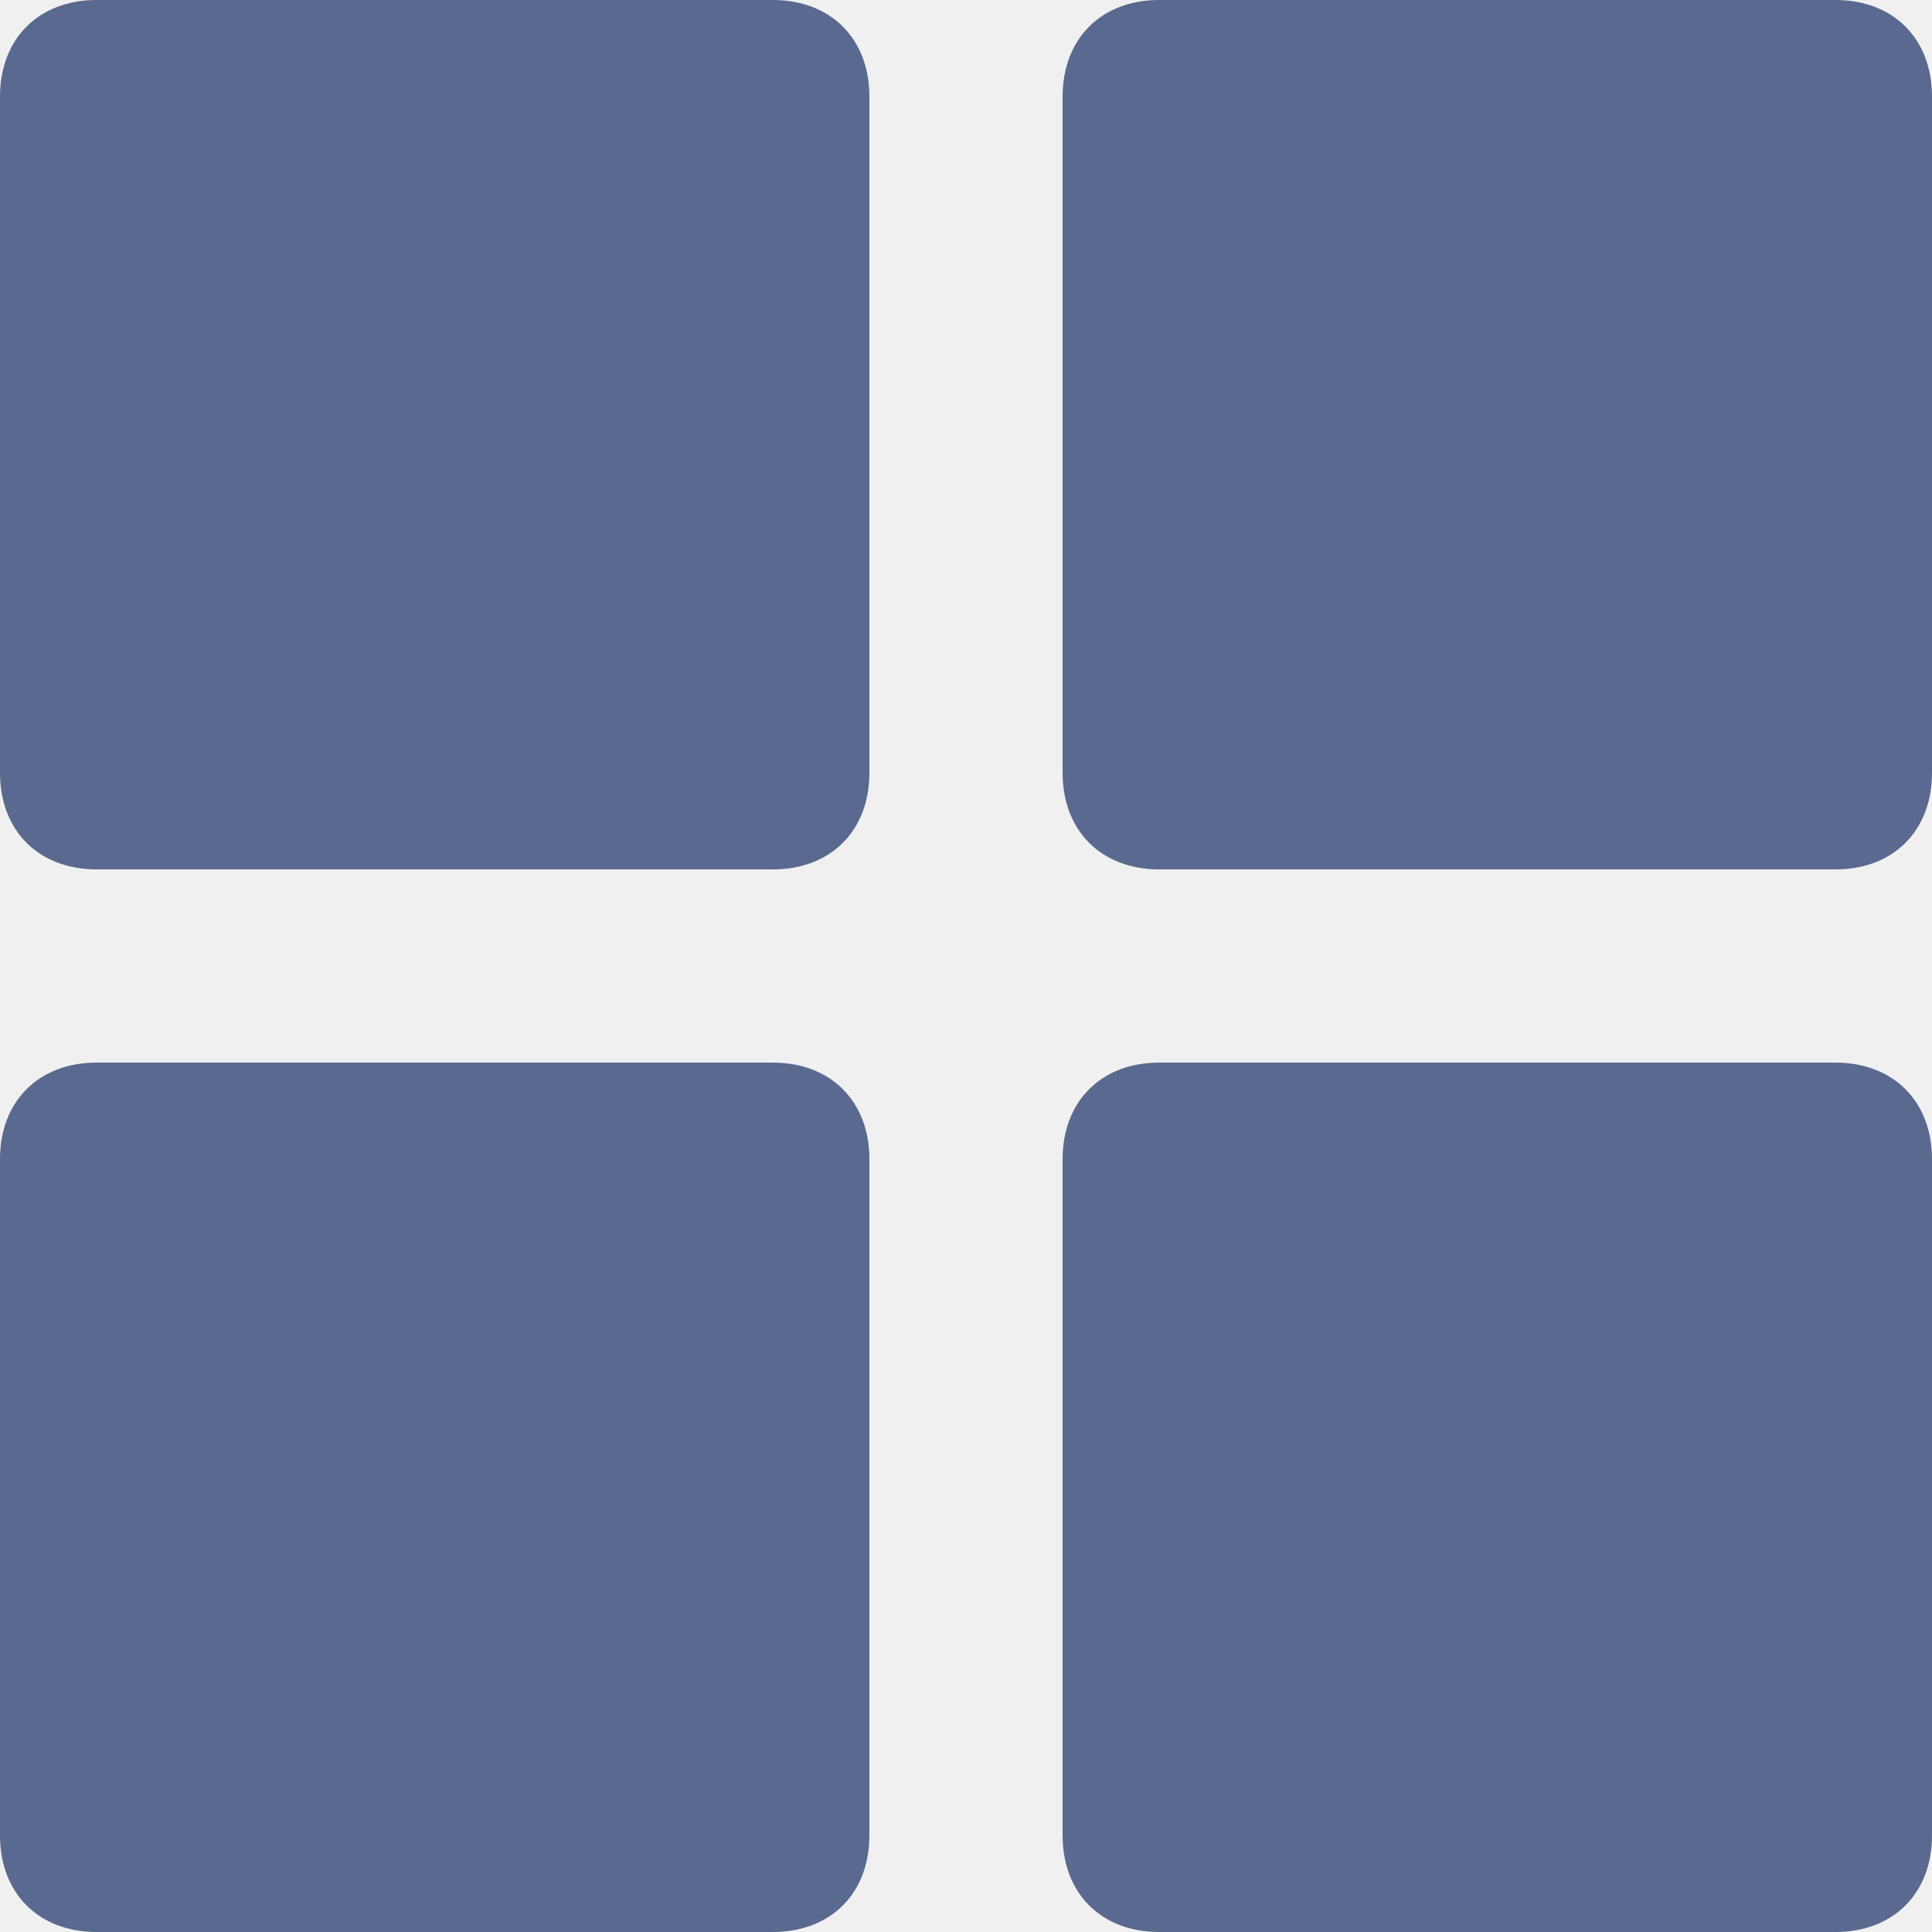
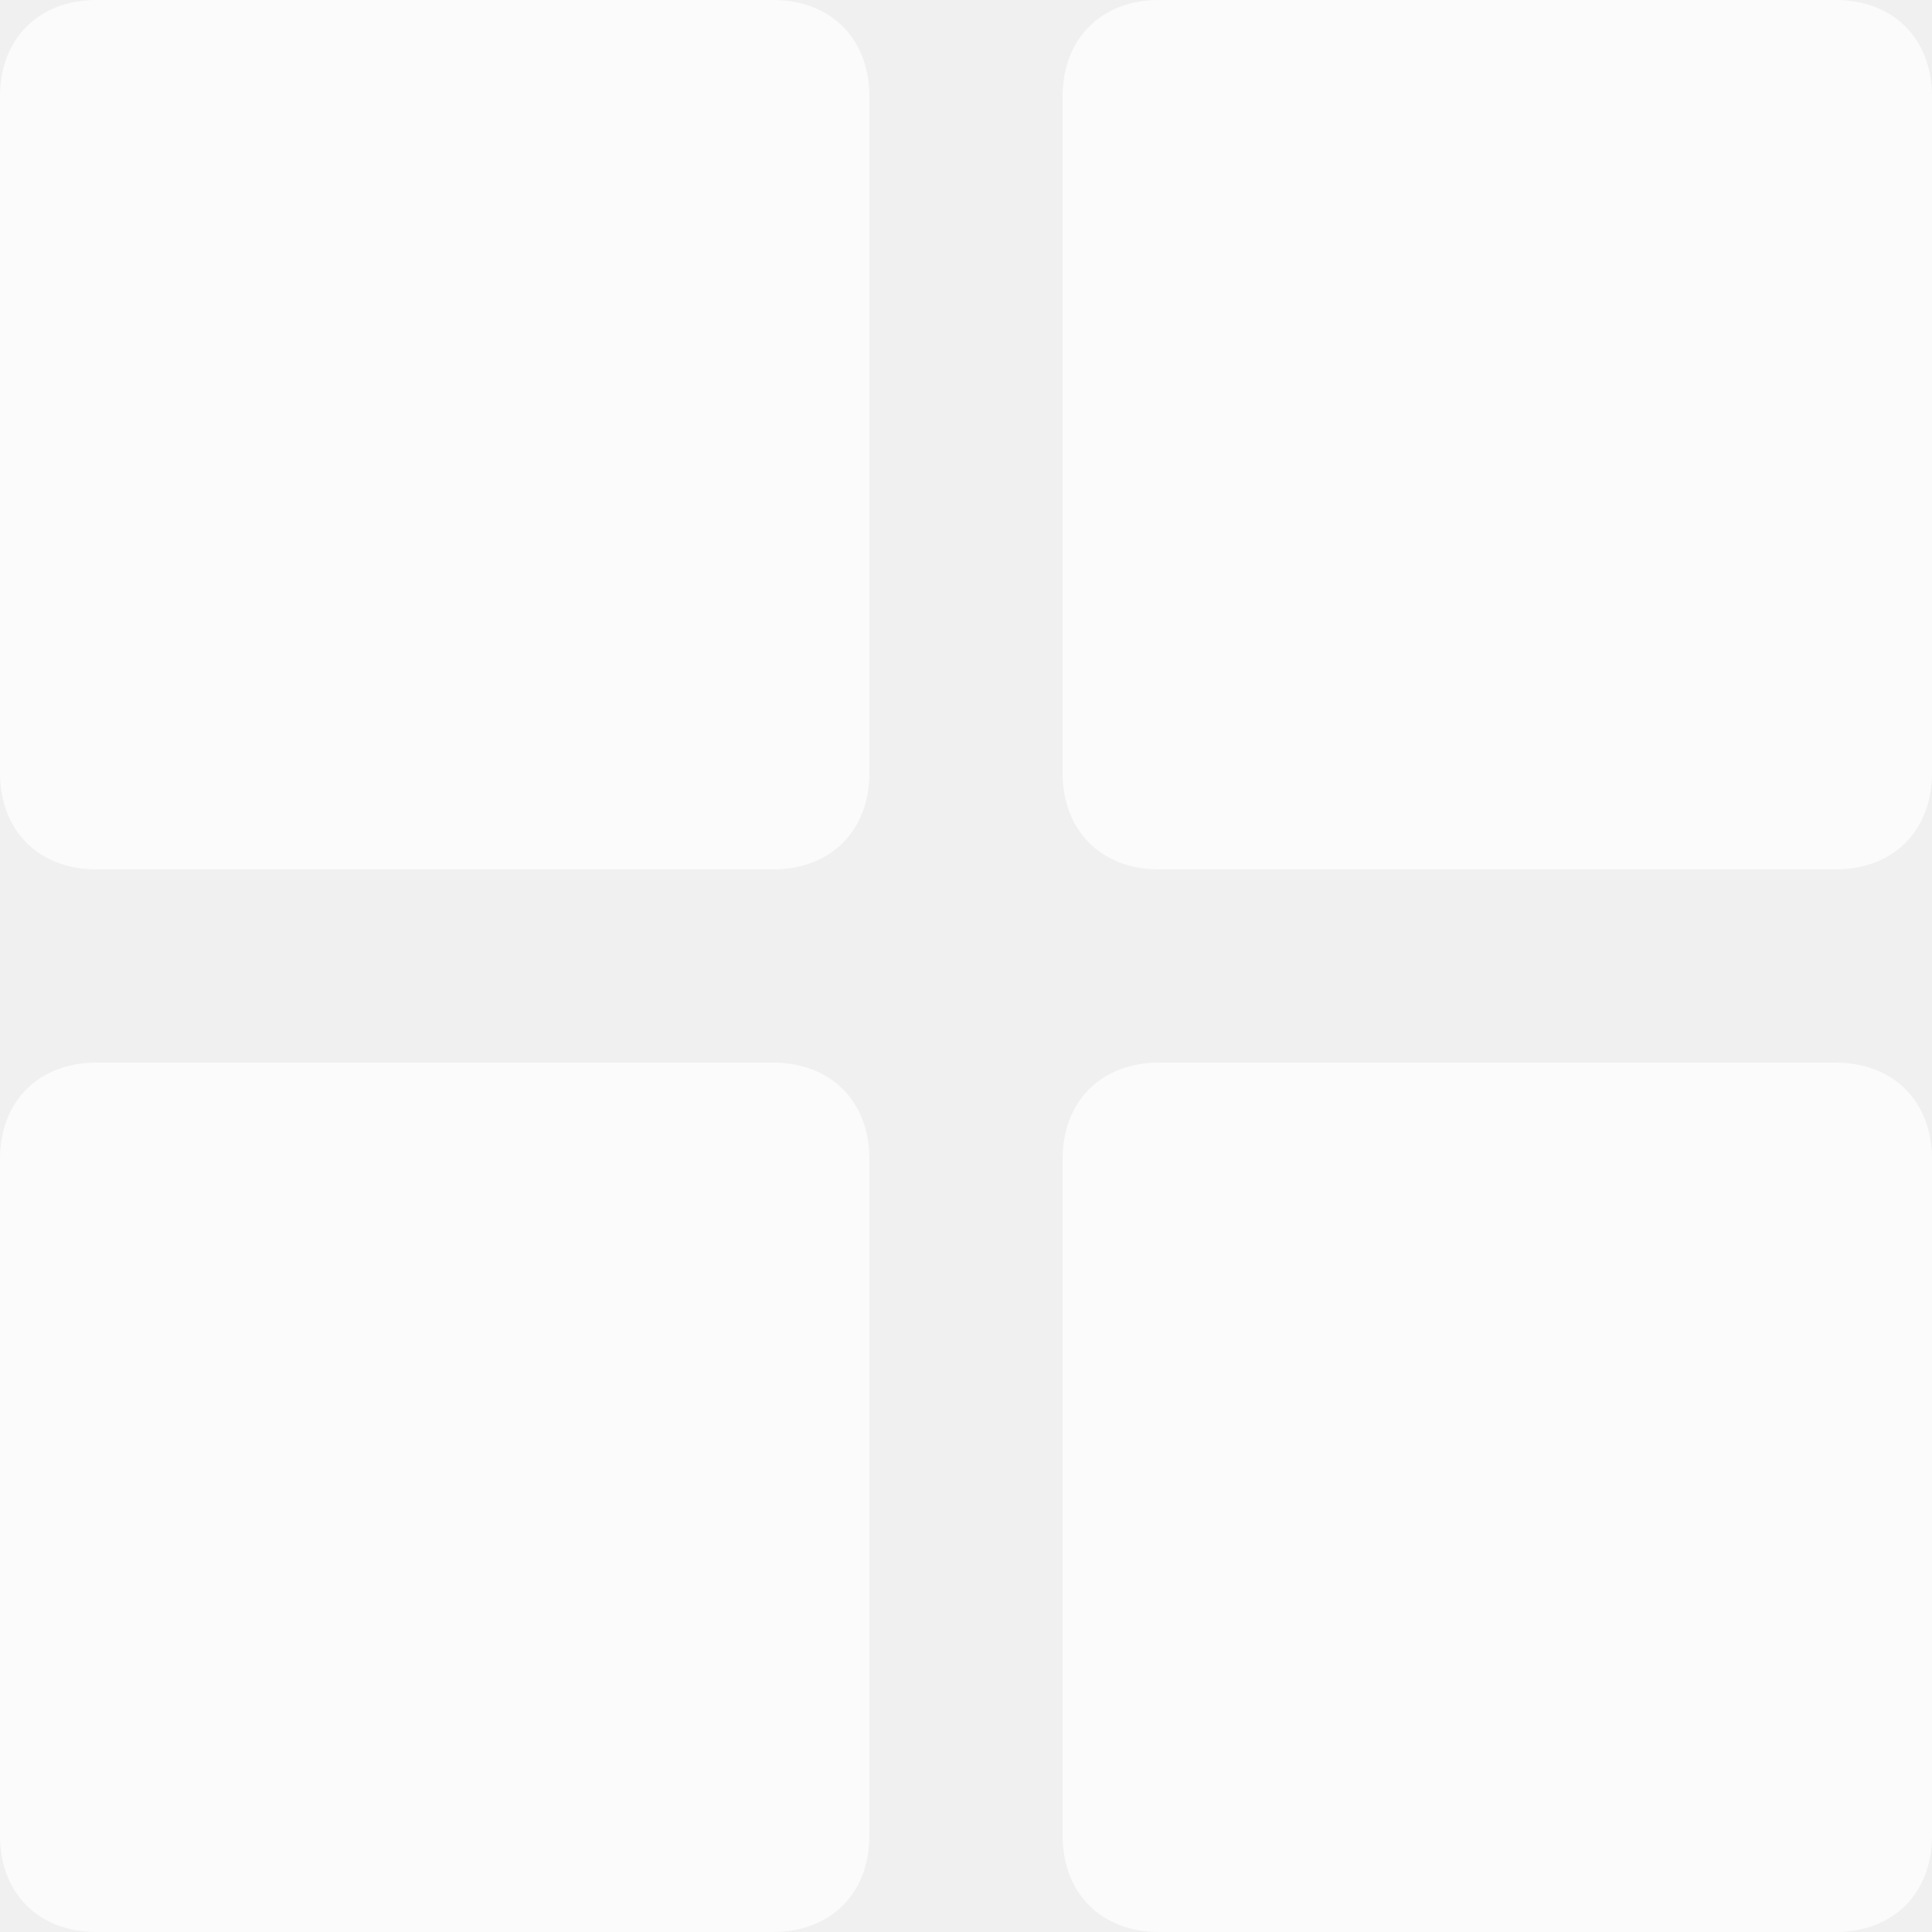
<svg xmlns="http://www.w3.org/2000/svg" width="20" height="20">
-   <path d="M8 0H1C.4 0 0 .4 0 1v7c0 .6.4 1 1 1h7c.6 0 1-.4 1-1V1c0-.6-.4-1-1-1Zm0 11H1c-.6 0-1 .4-1 1v7c0 .6.4 1 1 1h7c.6 0 1-.4 1-1v-7c0-.6-.4-1-1-1ZM19 0h-7c-.6 0-1 .4-1 1v7c0 .6.4 1 1 1h7c.6 0 1-.4 1-1V1c0-.6-.4-1-1-1Zm0 11h-7c-.6 0-1 .4-1 1v7c0 .6.4 1 1 1h7c.6 0 1-.4 1-1v-7c0-.6-.4-1-1-1Z" fill="#5A698F" />
+   <path d="M8 0H1C.4 0 0 .4 0 1v7c0 .6.4 1 1 1h7c.6 0 1-.4 1-1V1c0-.6-.4-1-1-1Zm0 11H1c-.6 0-1 .4-1 1v7c0 .6.4 1 1 1h7c.6 0 1-.4 1-1v-7c0-.6-.4-1-1-1ZM19 0h-7c-.6 0-1 .4-1 1v7c0 .6.4 1 1 1h7c.6 0 1-.4 1-1V1c0-.6-.4-1-1-1Zm0 11h-7c-.6 0-1 .4-1 1v7c0 .6.4 1 1 1h7c.6 0 1-.4 1-1v-7c0-.6-.4-1-1-1Z" fill="#FFF" opacity=".75" />
</svg>
